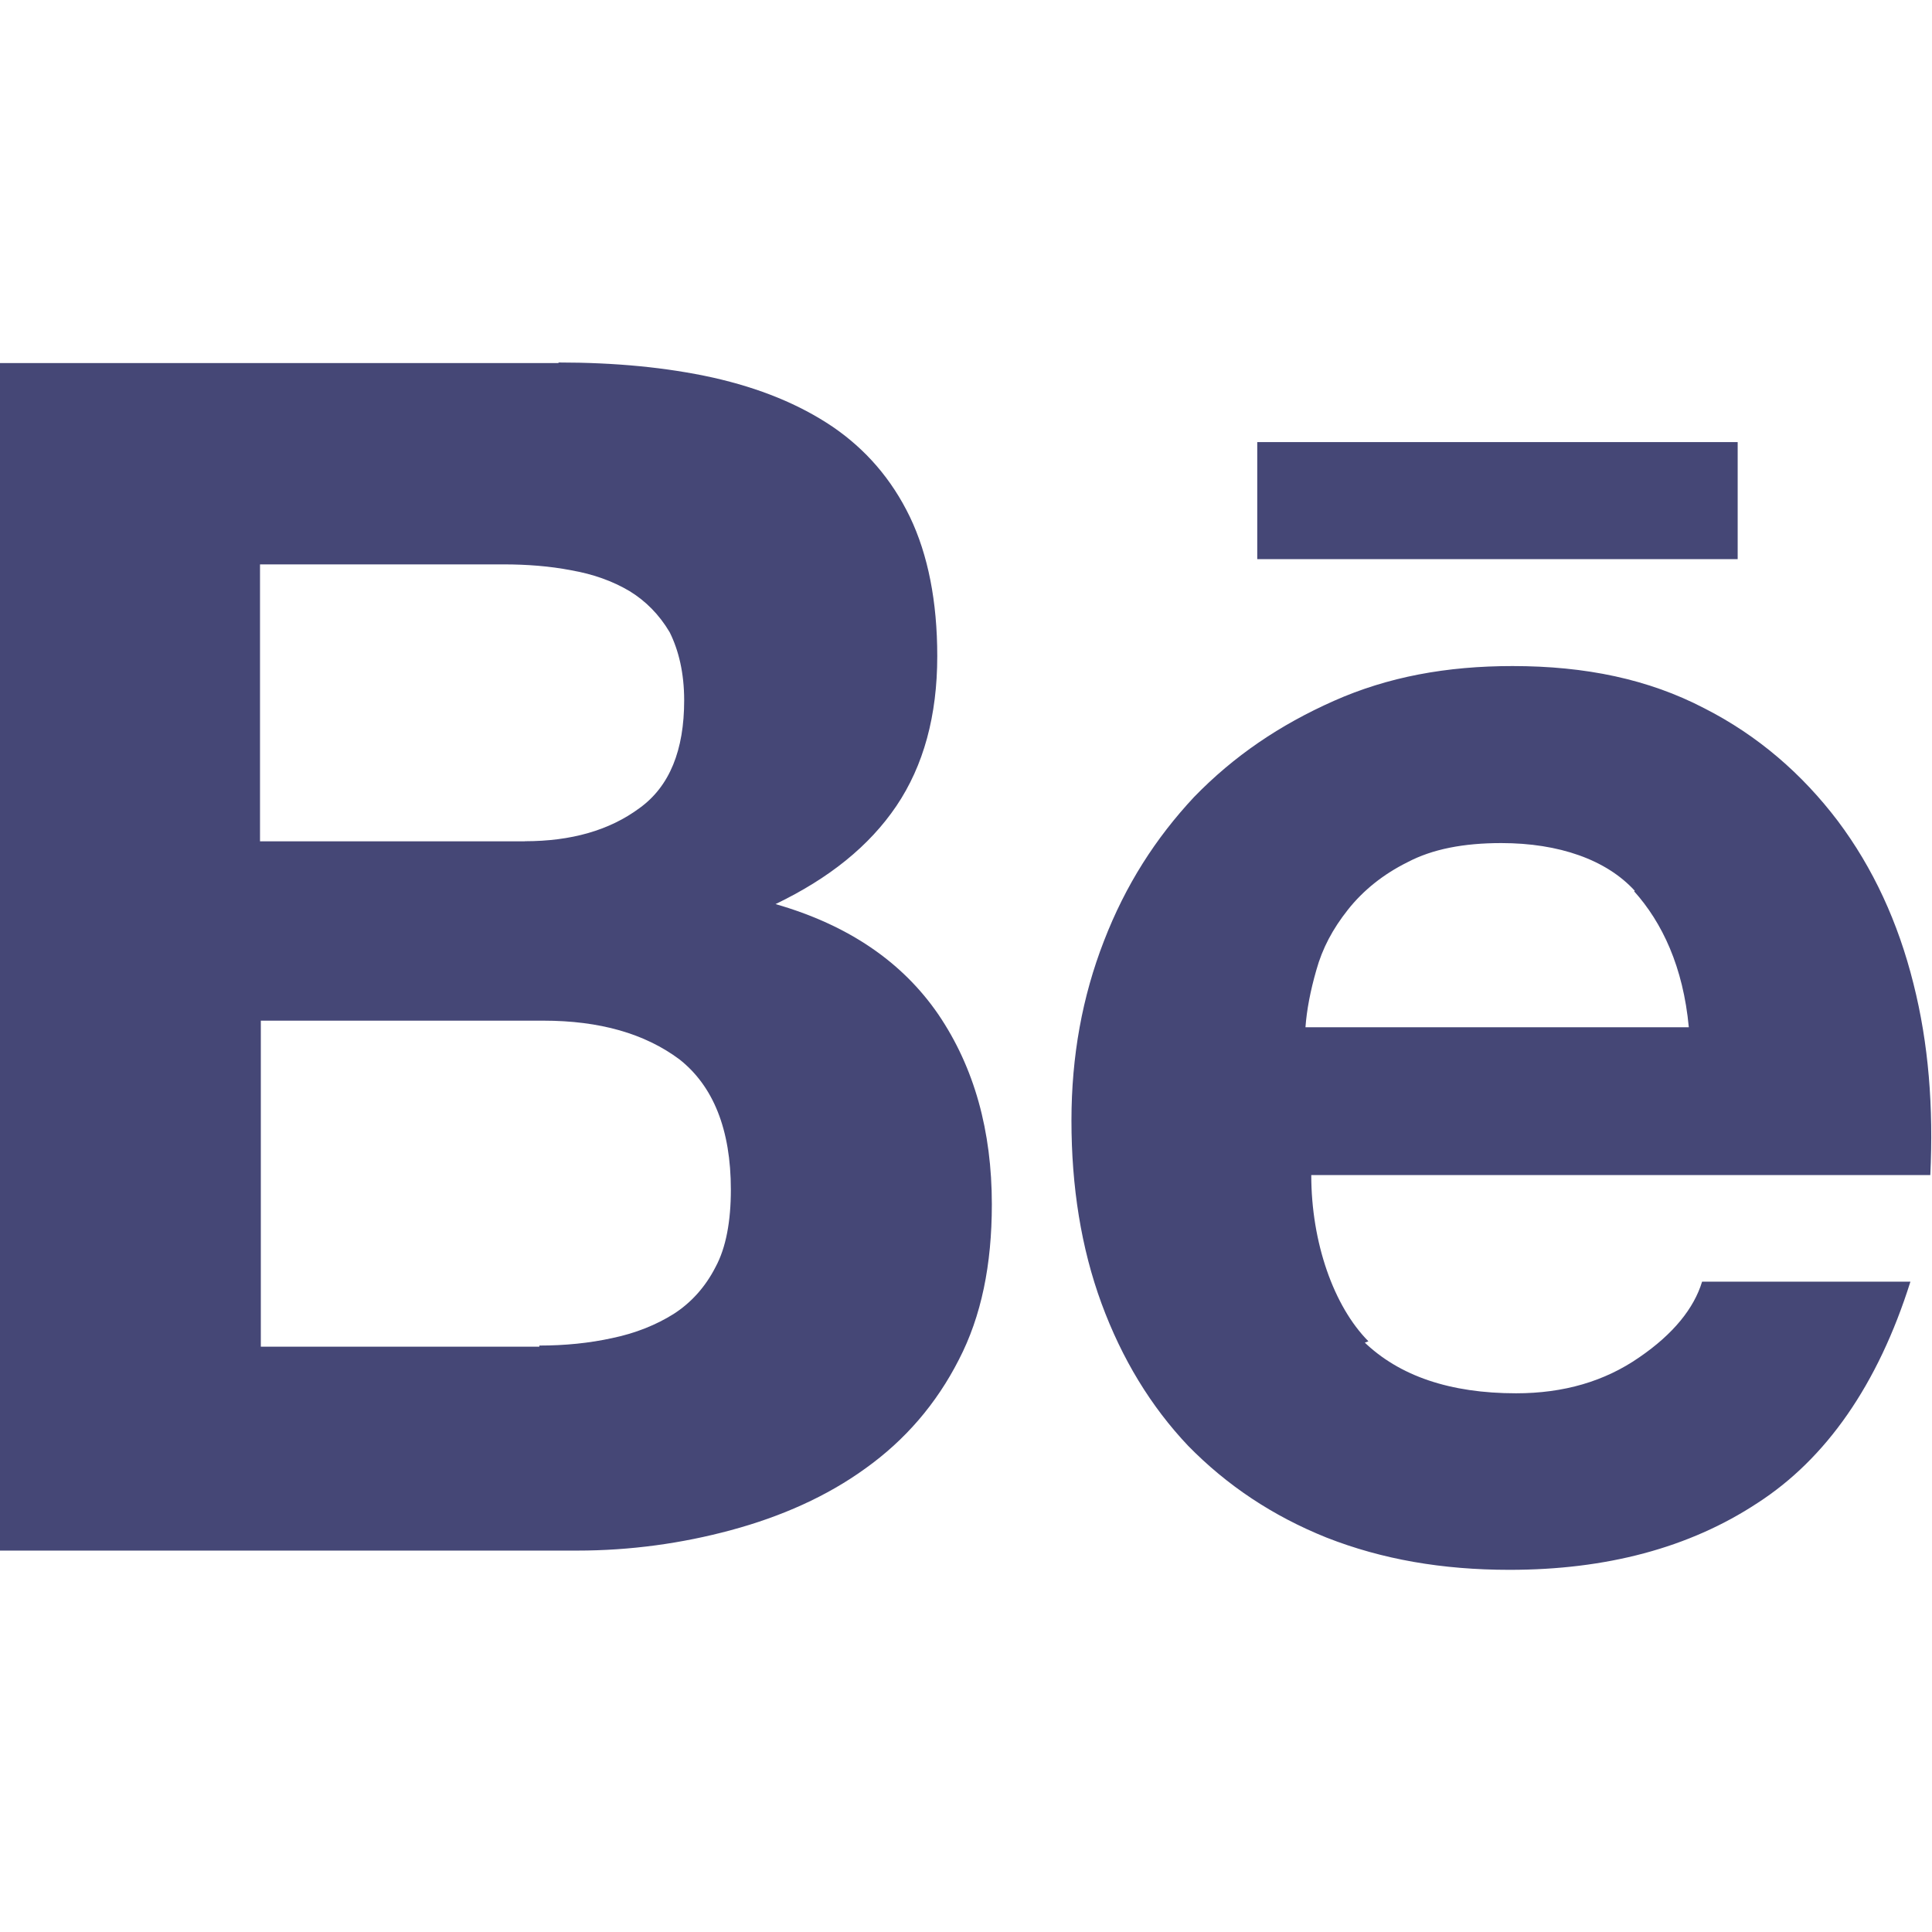
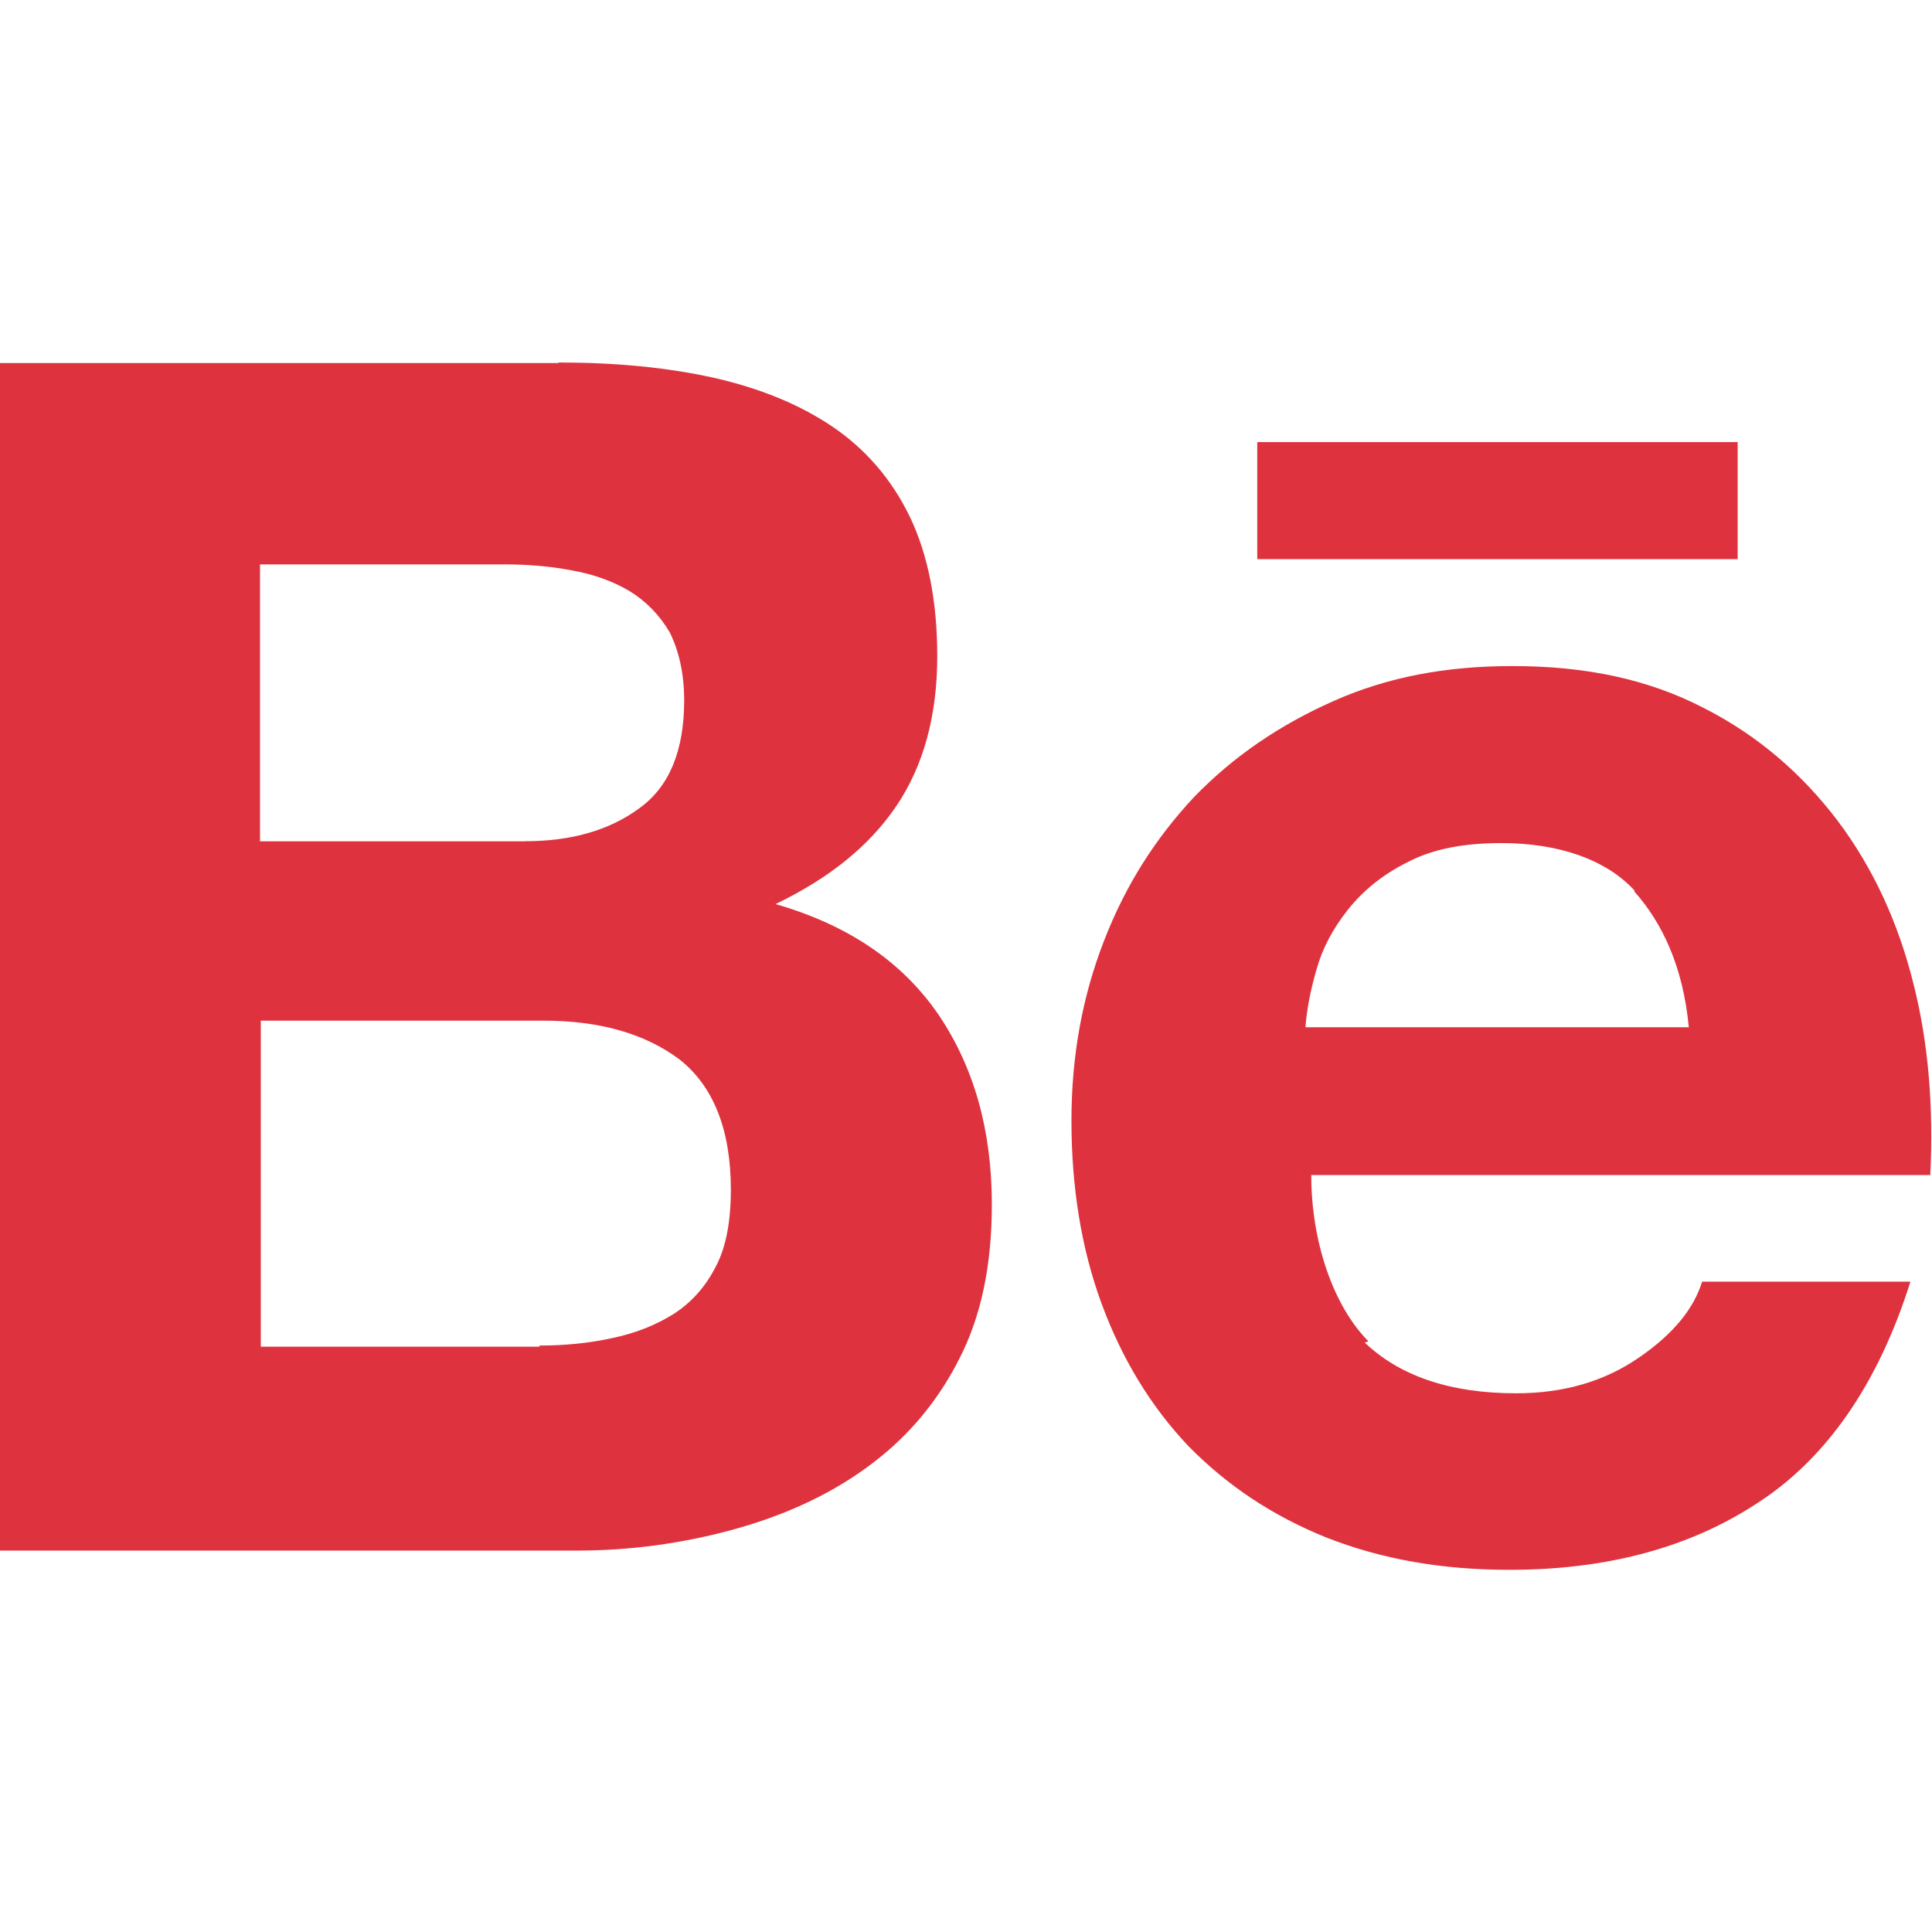
<svg xmlns="http://www.w3.org/2000/svg" aria-labelledby="simpleicons-behance-icon" role="img" viewBox="0 0 24 24">
-   <path fill="#454776" d="M6.938 4.503c.702 0 1.34.06 1.92.188.577.13 1.07.33 1.485.61.41.28.733.65.96 1.12.225.47.34 1.05.34 1.73 0 .74-.17 1.36-.507 1.86-.338.5-.837.9-1.502 1.22.906.26 1.576.72 2.022 1.37.448.66.665 1.45.665 2.36 0 .75-.13 1.39-.41 1.93-.28.55-.67 1-1.16 1.35-.48.348-1.05.6-1.67.767-.61.165-1.252.254-1.91.254H0V4.51h6.938v-.007zM16.94 16.665c.44.428 1.073.643 1.894.643.59 0 1.1-.148 1.53-.447.424-.29.68-.61.78-.94h2.588c-.403 1.28-1.048 2.2-1.9 2.75-.85.56-1.884.83-3.08.83-.837 0-1.584-.13-2.272-.4-.673-.27-1.24-.65-1.72-1.14-.464-.49-.823-1.08-1.077-1.77-.253-.69-.373-1.45-.373-2.27 0-.803.135-1.54.403-2.23.27-.7.644-1.28 1.12-1.79.495-.51 1.063-.895 1.736-1.194s1.4-.433 2.22-.433c.91 0 1.69.164 2.38.523.67.34 1.22.82 1.66 1.4.44.586.75 1.26.94 2.02.19.75.25 1.54.21 2.38h-7.69c0 .84.28 1.632.71 2.065l-.08.03zm-10.24.05c.317 0 .62-.03.906-.093.29-.06.548-.165.763-.3.21-.135.39-.328.52-.583.13-.24.19-.57.19-.96 0-.75-.22-1.29-.64-1.62-.43-.32-.99-.48-1.69-.48H3.24v4.05H6.7v-.03zm13.607-5.65c-.352-.385-.94-.592-1.657-.592-.468 0-.855.074-1.166.238-.302.15-.55.35-.74.59-.19.24-.317.48-.392.75-.075.26-.12.5-.135.71h4.762c-.07-.75-.33-1.3-.68-1.69v.01zM6.52 10.45c.574 0 1.05-.134 1.425-.412.374-.27.554-.72.554-1.338 0-.344-.07-.625-.18-.846-.13-.22-.3-.39-.5-.512-.21-.124-.45-.21-.72-.257-.27-.053-.56-.074-.84-.074H3.23v3.44h3.29zm9.098-4.958h5.968v1.454h-5.968V5.48v.01z" />
+   <path fill="#de333f" d="M6.938 4.503c.702 0 1.34.06 1.92.188.577.13 1.07.33 1.485.61.41.28.733.65.96 1.12.225.47.34 1.05.34 1.73 0 .74-.17 1.36-.507 1.86-.338.5-.837.9-1.502 1.22.906.26 1.576.72 2.022 1.37.448.66.665 1.45.665 2.36 0 .75-.13 1.39-.41 1.93-.28.55-.67 1-1.16 1.35-.48.348-1.05.6-1.67.767-.61.165-1.252.254-1.91.254H0V4.51h6.938v-.007zM16.94 16.665c.44.428 1.073.643 1.894.643.59 0 1.1-.148 1.53-.447.424-.29.68-.61.78-.94h2.588c-.403 1.28-1.048 2.2-1.9 2.75-.85.56-1.884.83-3.08.83-.837 0-1.584-.13-2.272-.4-.673-.27-1.24-.65-1.72-1.14-.464-.49-.823-1.08-1.077-1.77-.253-.69-.373-1.45-.373-2.27 0-.803.135-1.54.403-2.23.27-.7.644-1.28 1.12-1.79.495-.51 1.063-.895 1.736-1.194s1.4-.433 2.22-.433c.91 0 1.69.164 2.38.523.67.34 1.22.82 1.66 1.4.44.586.75 1.26.94 2.02.19.75.25 1.54.21 2.38h-7.69c0 .84.28 1.632.71 2.065l-.08.03zm-10.24.05c.317 0 .62-.03.906-.093.29-.06.548-.165.763-.3.21-.135.39-.328.52-.583.13-.24.19-.57.19-.96 0-.75-.22-1.29-.64-1.62-.43-.32-.99-.48-1.69-.48H3.24v4.05H6.7v-.03zm13.607-5.65c-.352-.385-.94-.592-1.657-.592-.468 0-.855.074-1.166.238-.302.15-.55.35-.74.59-.19.24-.317.48-.392.75-.075.26-.12.5-.135.71h4.762c-.07-.75-.33-1.3-.68-1.69v.01zM6.52 10.45c.574 0 1.05-.134 1.425-.412.374-.27.554-.72.554-1.338 0-.344-.07-.625-.18-.846-.13-.22-.3-.39-.5-.512-.21-.124-.45-.21-.72-.257-.27-.053-.56-.074-.84-.074H3.23v3.44h3.29zm9.098-4.958h5.968v1.454h-5.968V5.48v.01z" />
</svg>
